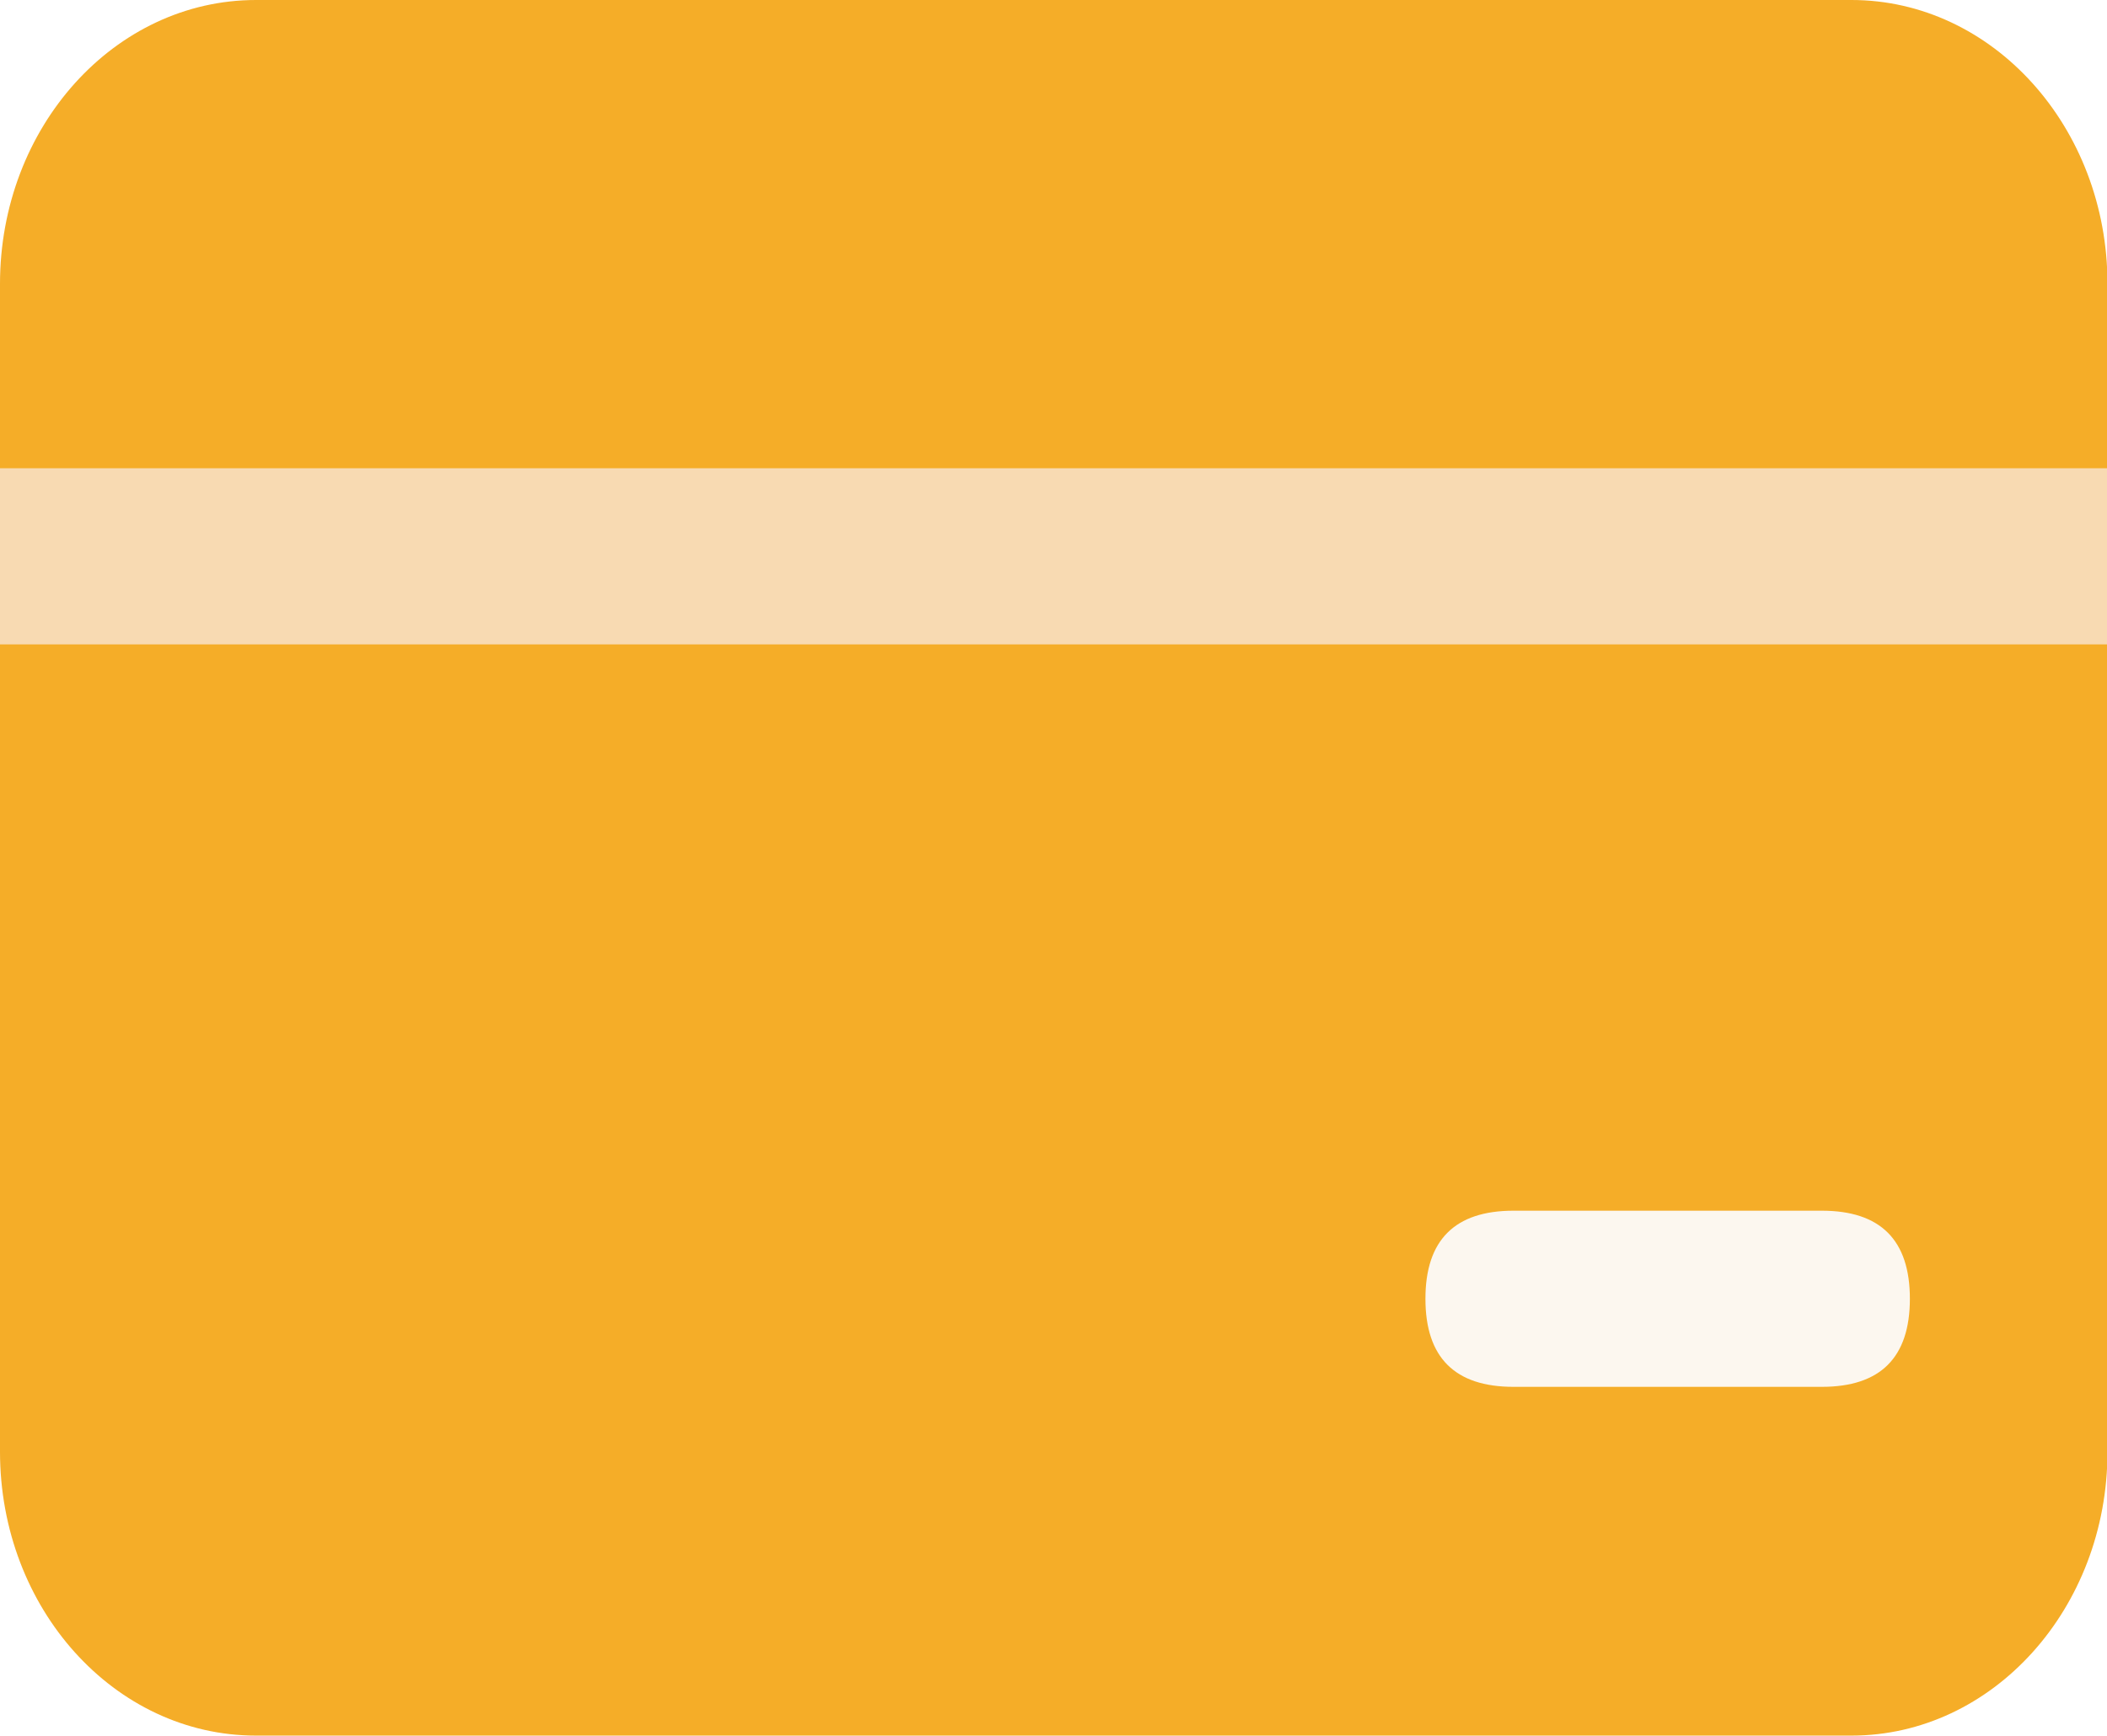
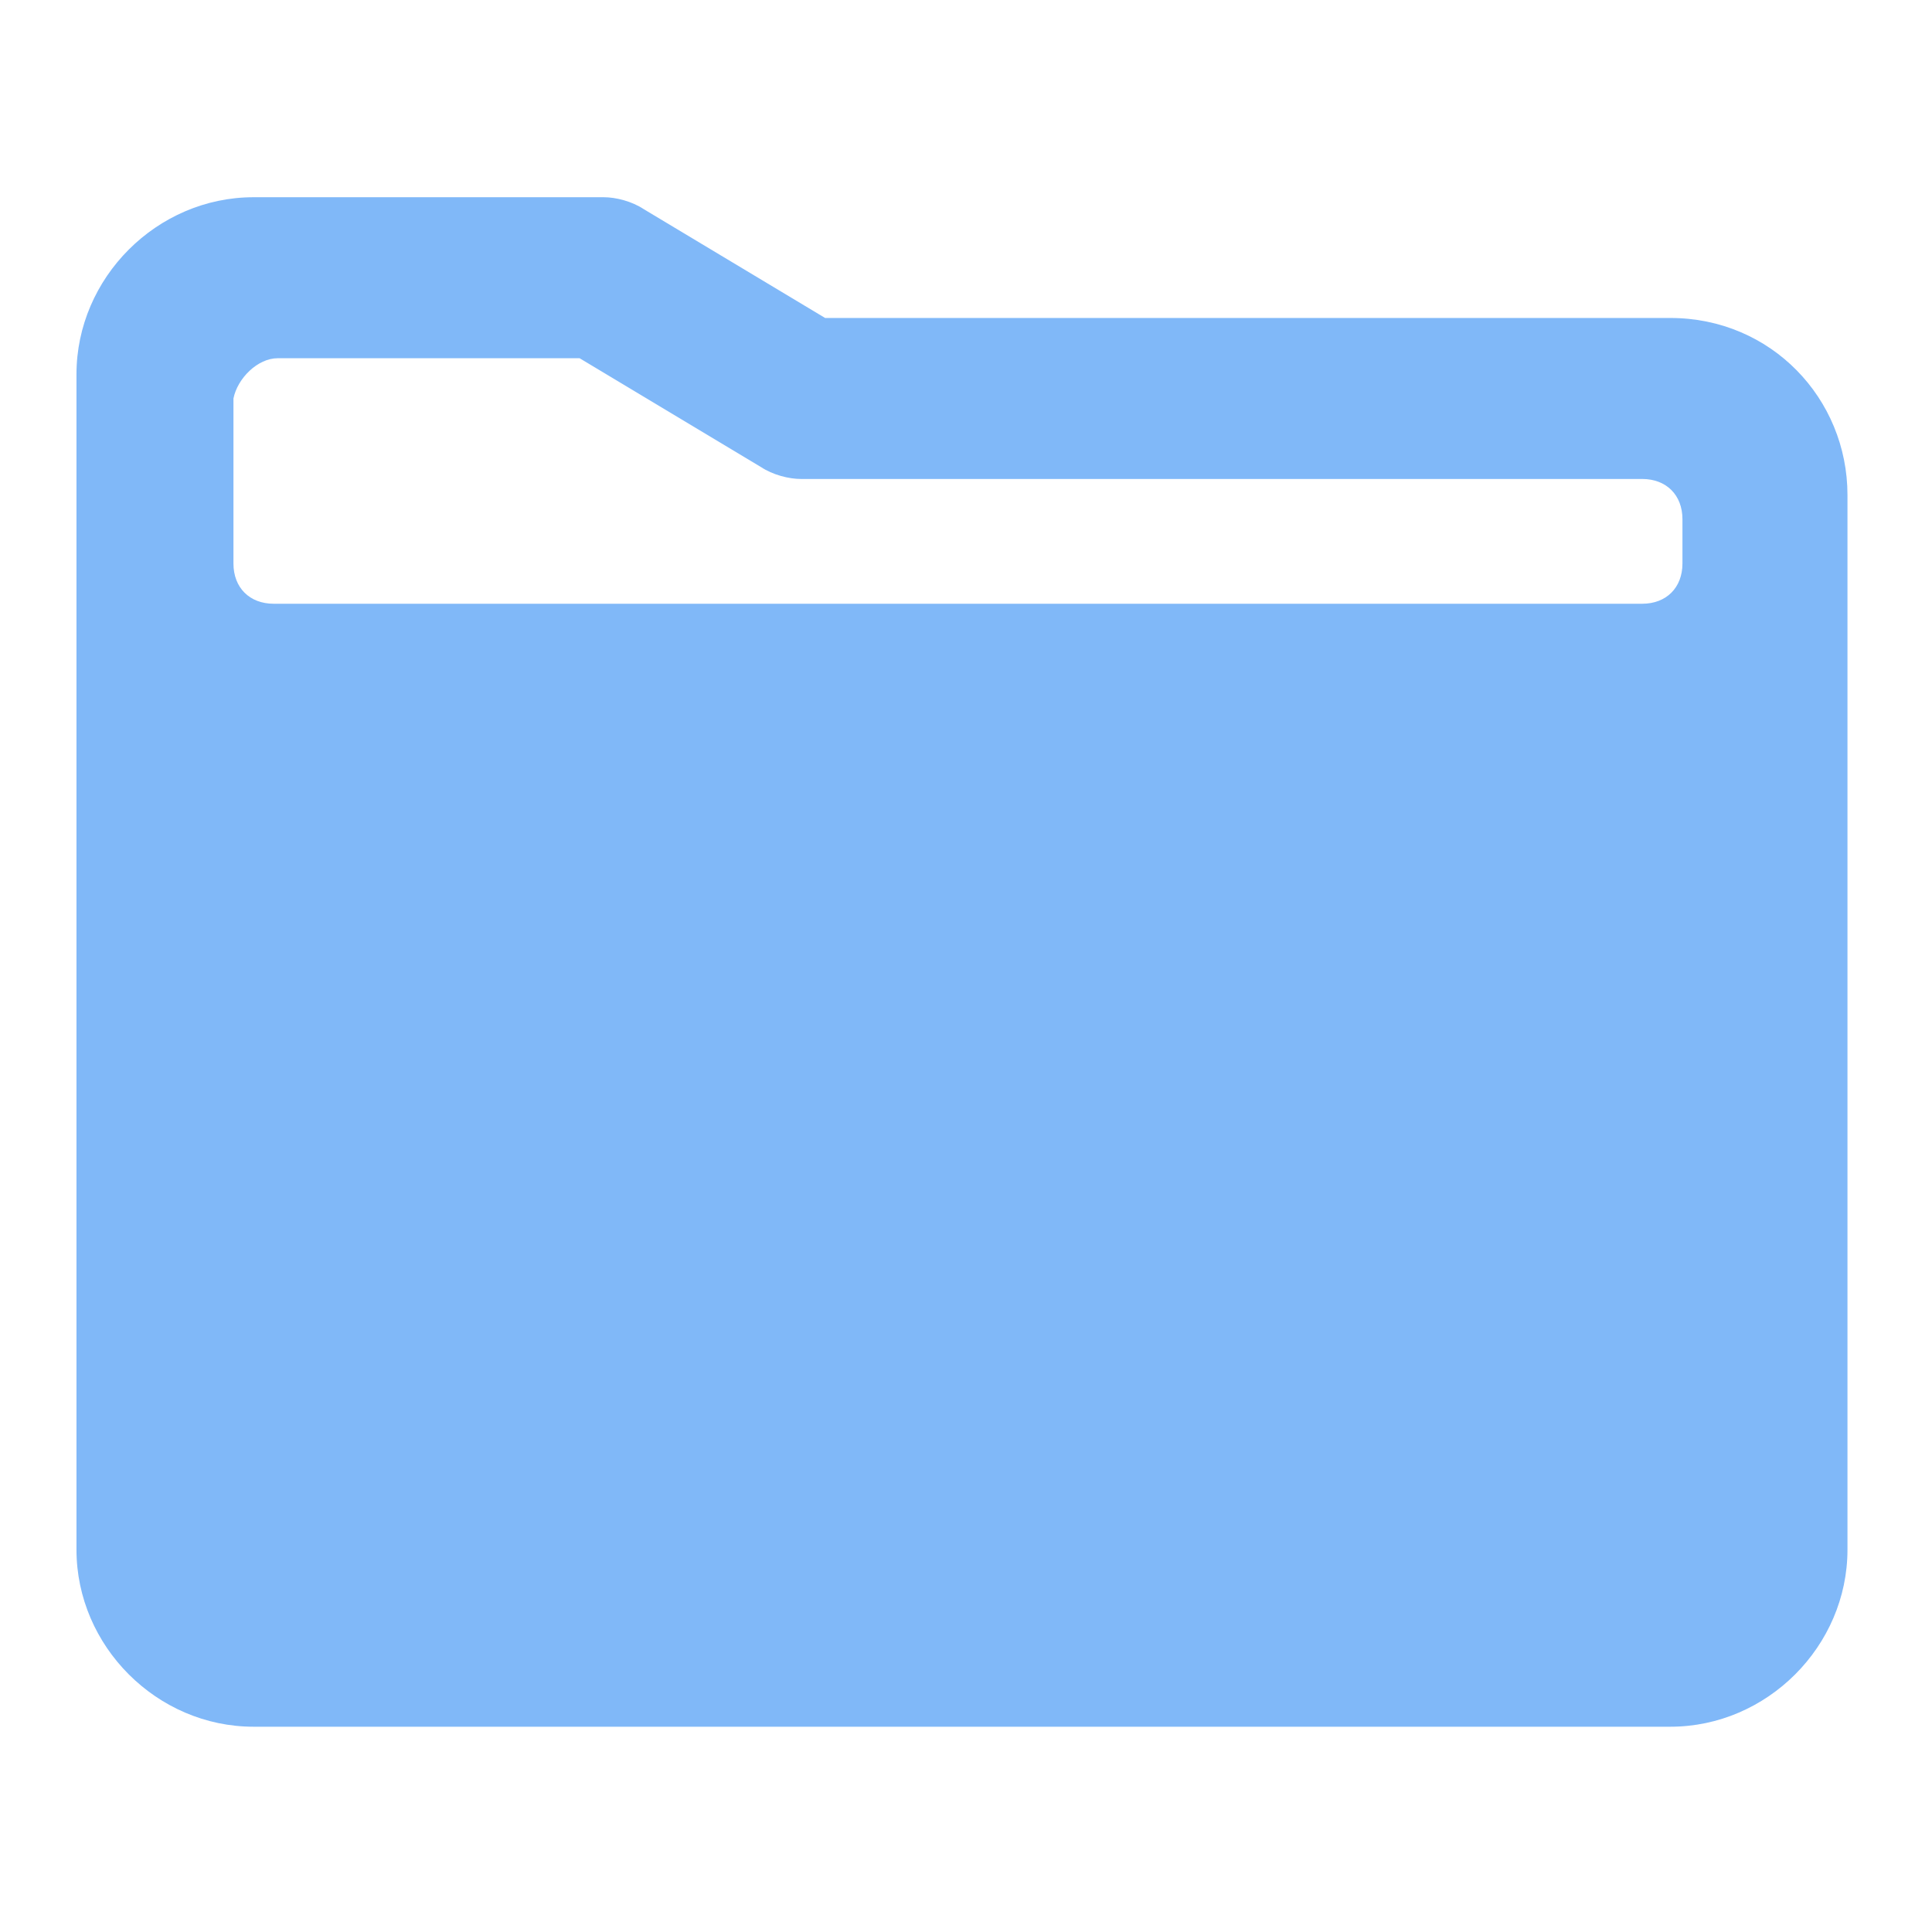
- <svg xmlns="http://www.w3.org/2000/svg" t="1658733733258" class="icon" viewBox="0 0 1243 1024" version="1.1" p-id="34534" width="242.773" height="200">
-   <defs>
-     <style type="text/css" />
-   </defs>
-   <path d="M1243.28 167.491v689.018c0 92.493-67.724 167.491-151.037 167.491H151.037C67.551 1024 0 949.001 0 856.509V167.491C0 74.999 67.551 0 151.037 0h941.207c83.313 0 151.037 74.999 151.037 167.491z" fill="#F5AD28" p-id="34535" data-spm-anchor-id="a313x.7781069.0.i7" class="selected" />
-   <path d="M0 276.265h1243.28v103.924H0z" fill="#F8DAB2" p-id="34536" />
-   <path d="M840.92 714.306m51.962 0l181.867 0q51.962 0 51.962 51.962l0 0q0 51.962-51.962 51.962l-181.867 0q-51.962 0-51.962-51.962l0 0q0-51.962 51.962-51.962Z" fill="#FCF7EF" p-id="34537" />
+ <svg xmlns="http://www.w3.org/2000/svg" t="1721648463742" class="icon" viewBox="0 0 1024 1024" version="1.1" p-id="9850" width="200" height="200">
+   <path d="M885.333 168.533h-448L341.333 110.933c-6.4-4.267-14.933-6.4-21.333-6.4H134.4c-51.2 0-93.867 42.667-93.867 93.867v622.933c0 51.2 42.667 93.867 93.867 93.867h750.933c51.2 0 93.867-42.667 93.867-93.867V262.4c0-51.2-40.533-93.867-93.867-93.867z m-738.133 21.333h160l96 57.6c6.4 4.267 14.933 6.4 21.333 6.4h445.867c12.8 0 21.333 8.533 21.333 21.333V298.667c0 12.8-8.533 21.333-21.333 21.333h-725.333c-12.8 0-21.333-8.533-21.333-21.333V211.2c2.133-10.667 12.8-21.333 23.467-21.333z" fill="#80B8F8" p-id="9851" />
</svg>
